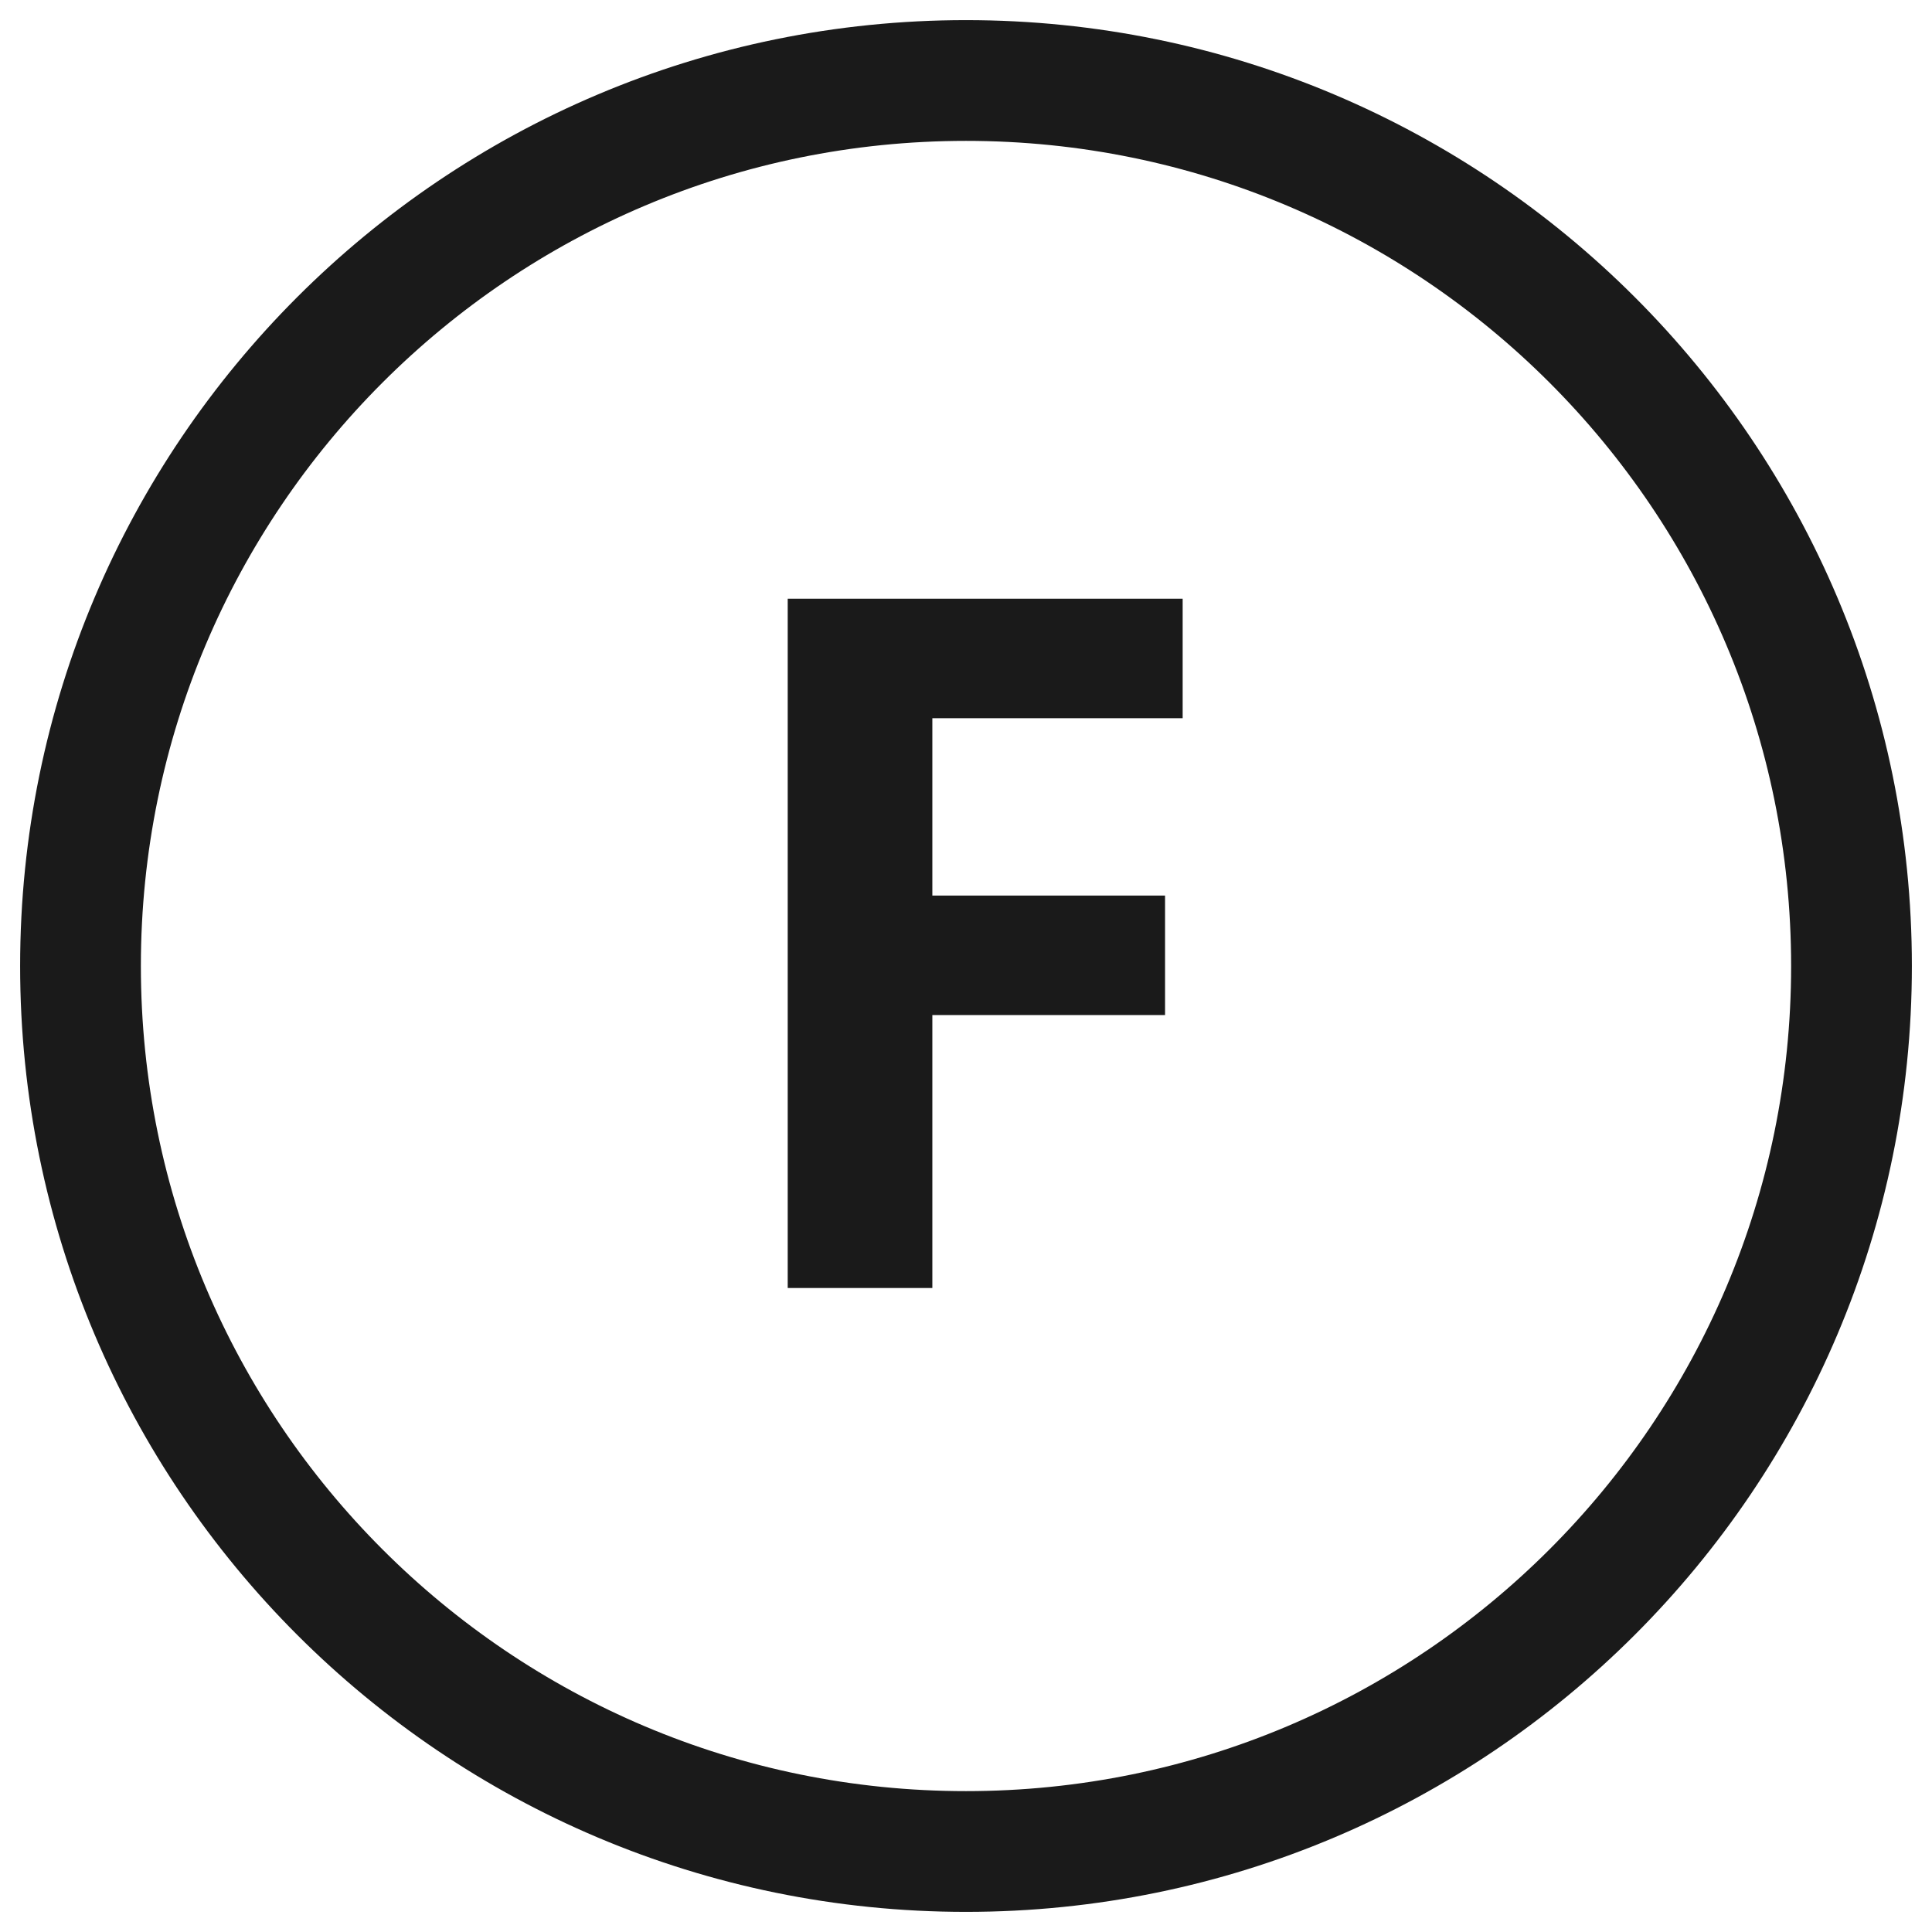
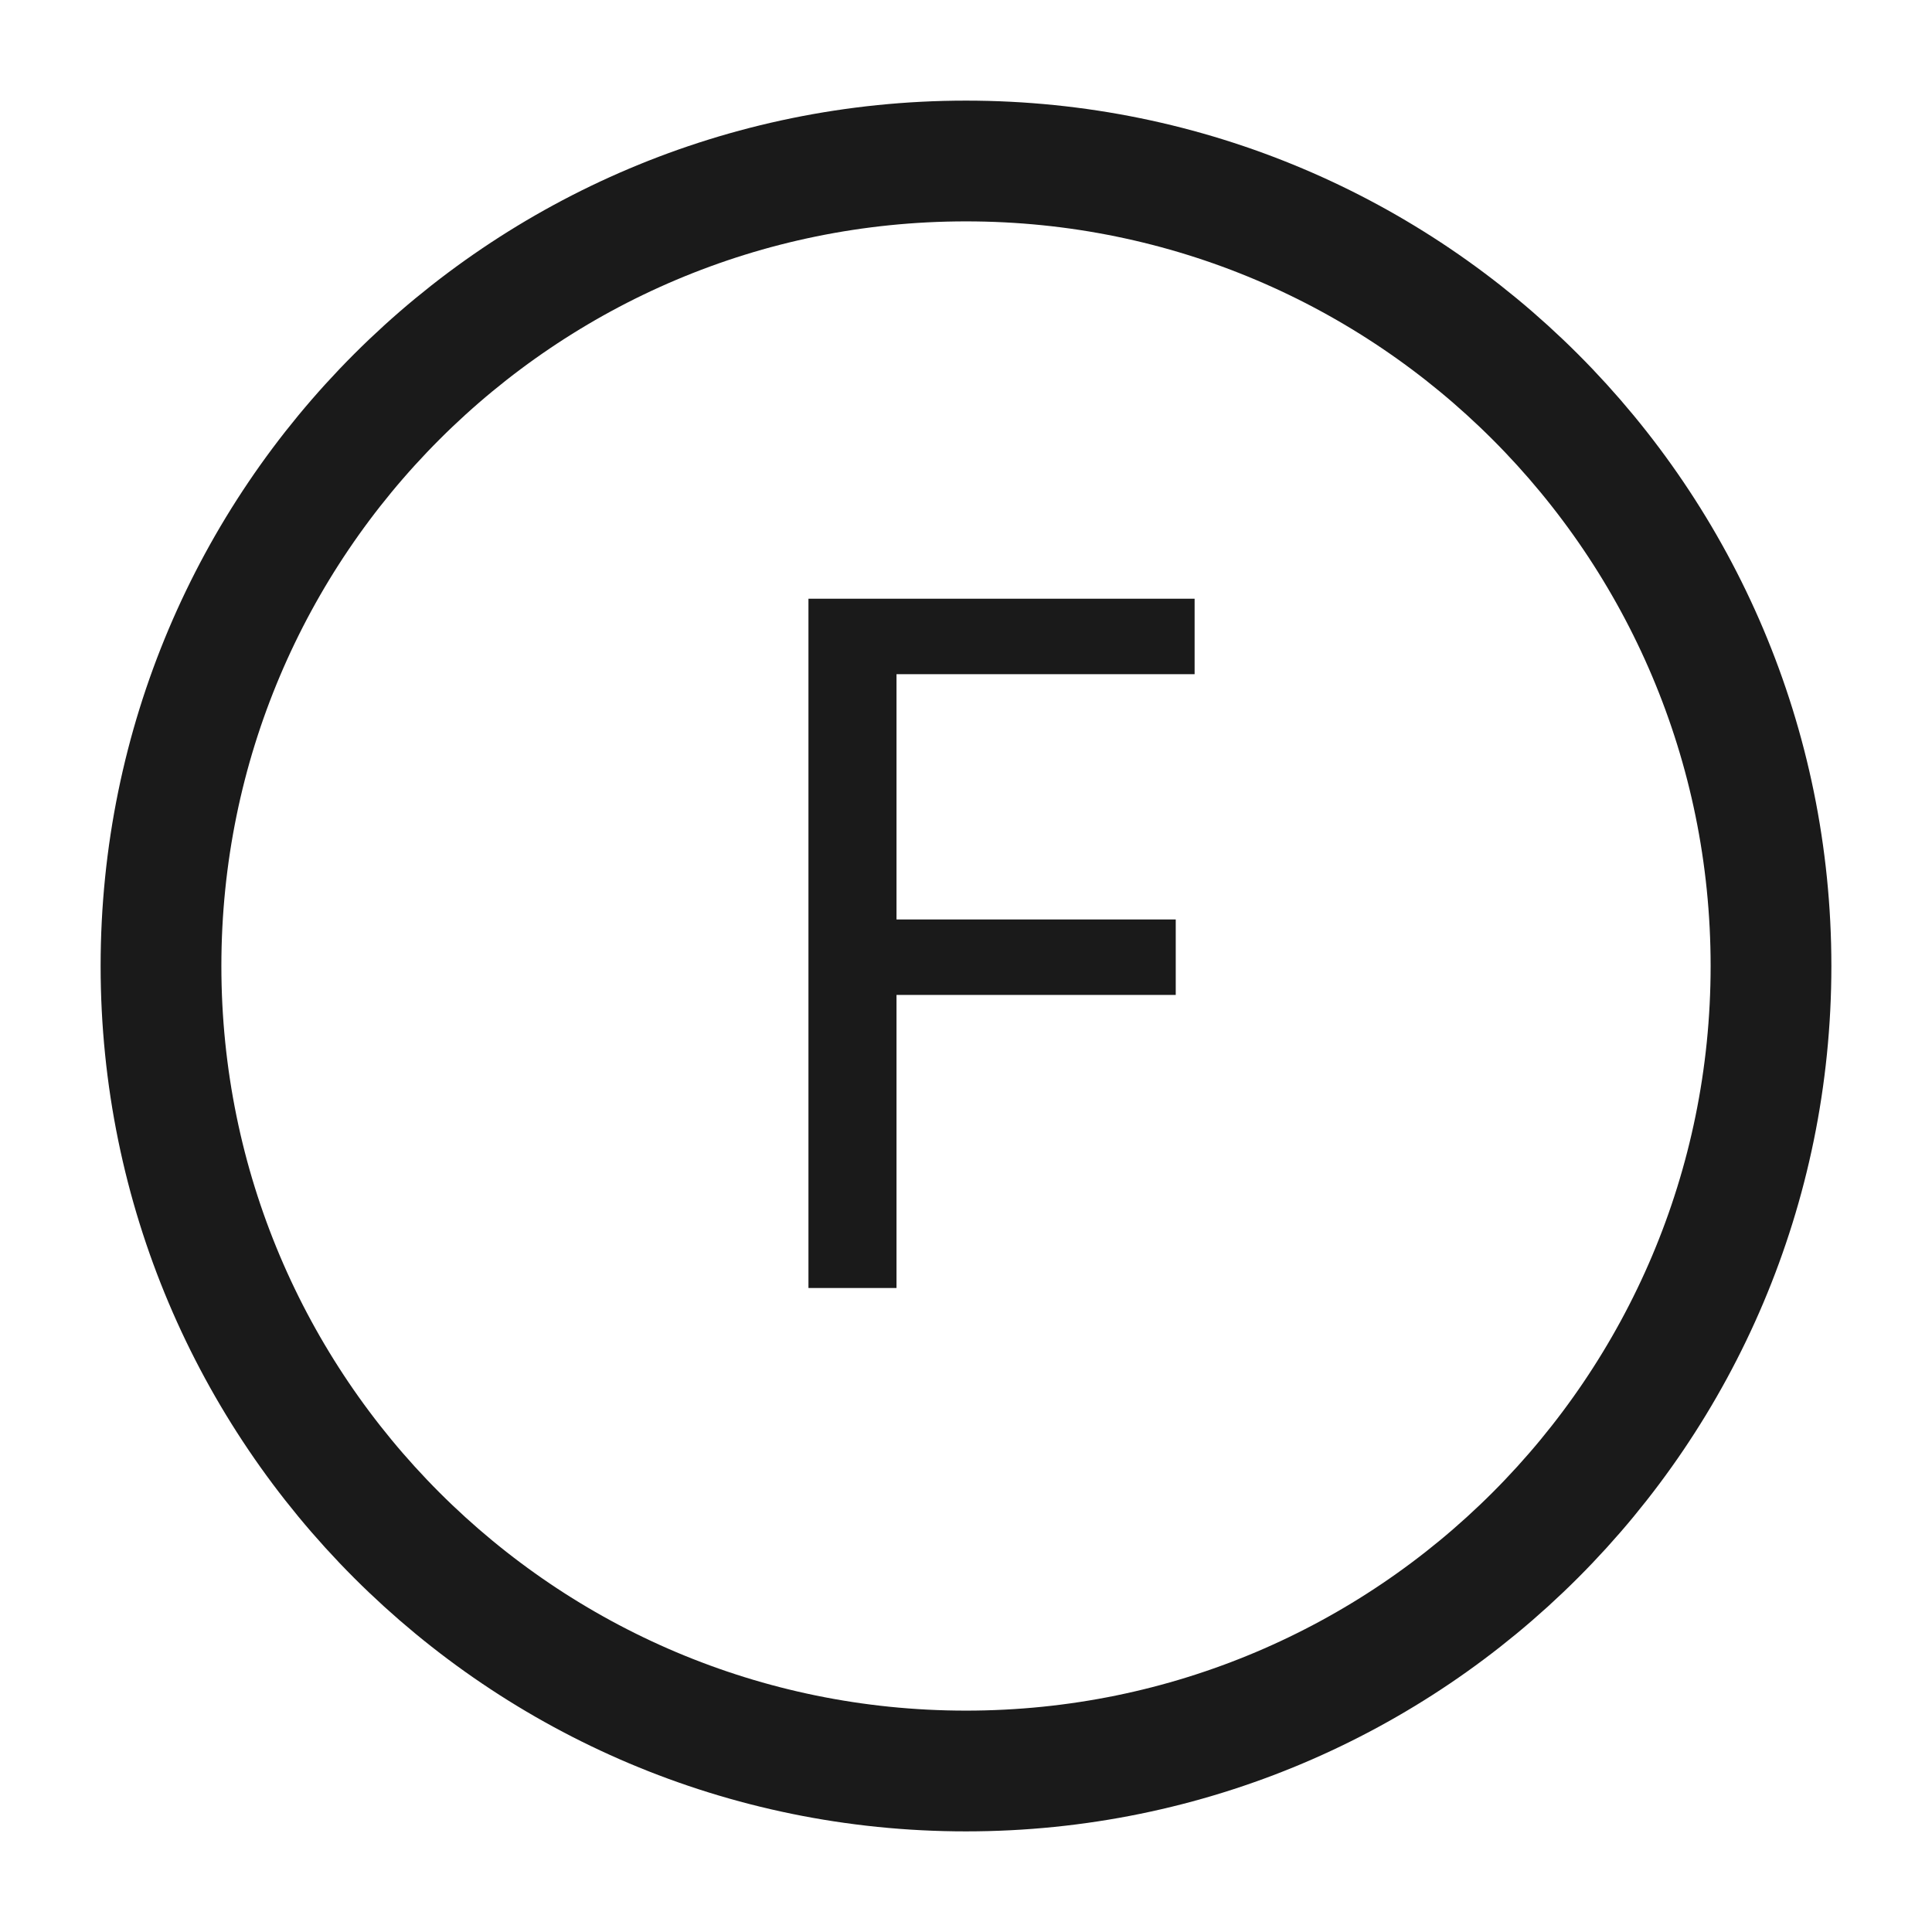
<svg xmlns="http://www.w3.org/2000/svg" width="24" height="24" viewBox="0 0 24 24" fill="none">
-   <circle cx="12" cy="12" r="11" stroke="#1a1a1a" stroke-width="1.5" fill="none" />
-   <text x="12" y="16" text-anchor="middle" font-family="system-ui, sans-serif" font-size="12" font-weight="600" fill="#1a1a1a">F</text>
+   <circle cx="12" cy="12" r="10" stroke="#1a1a1a" stroke-width="1.5" />
+   <text x="12" y="16" text-anchor="middle" font-family="sans-serif" font-size="12" font-weight="500" fill="#1a1a1a">F</text>
</svg>
